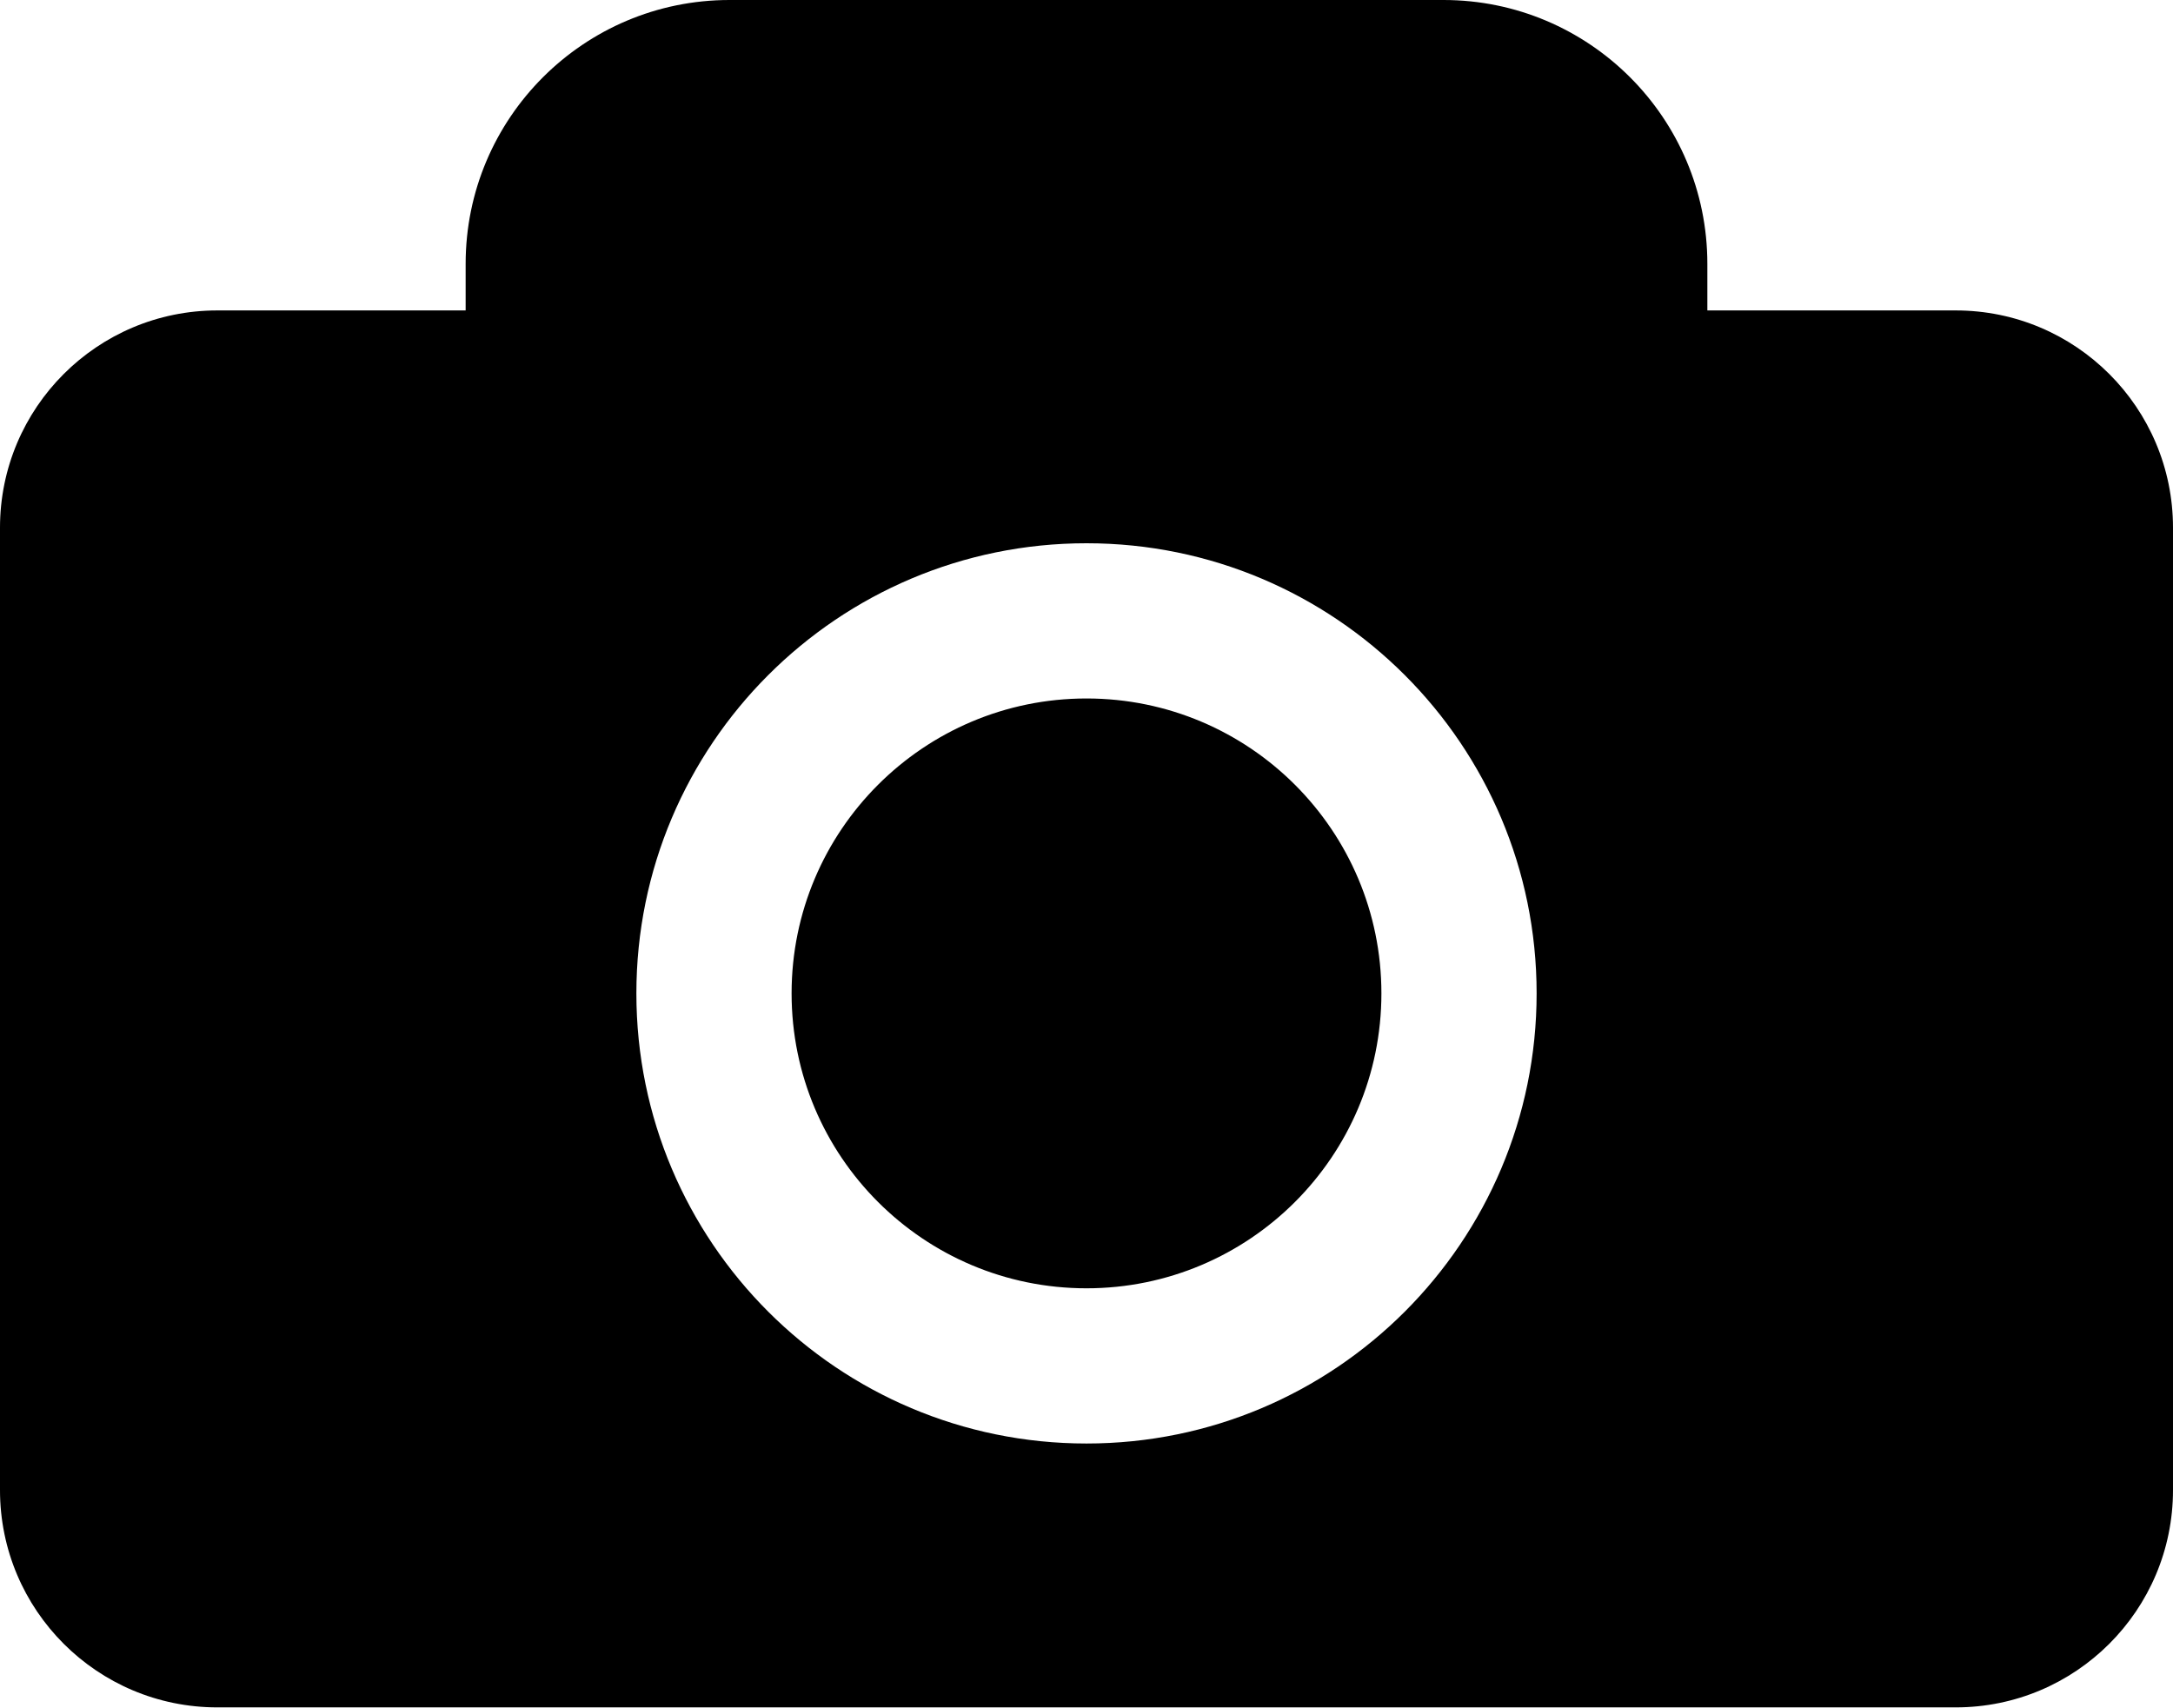
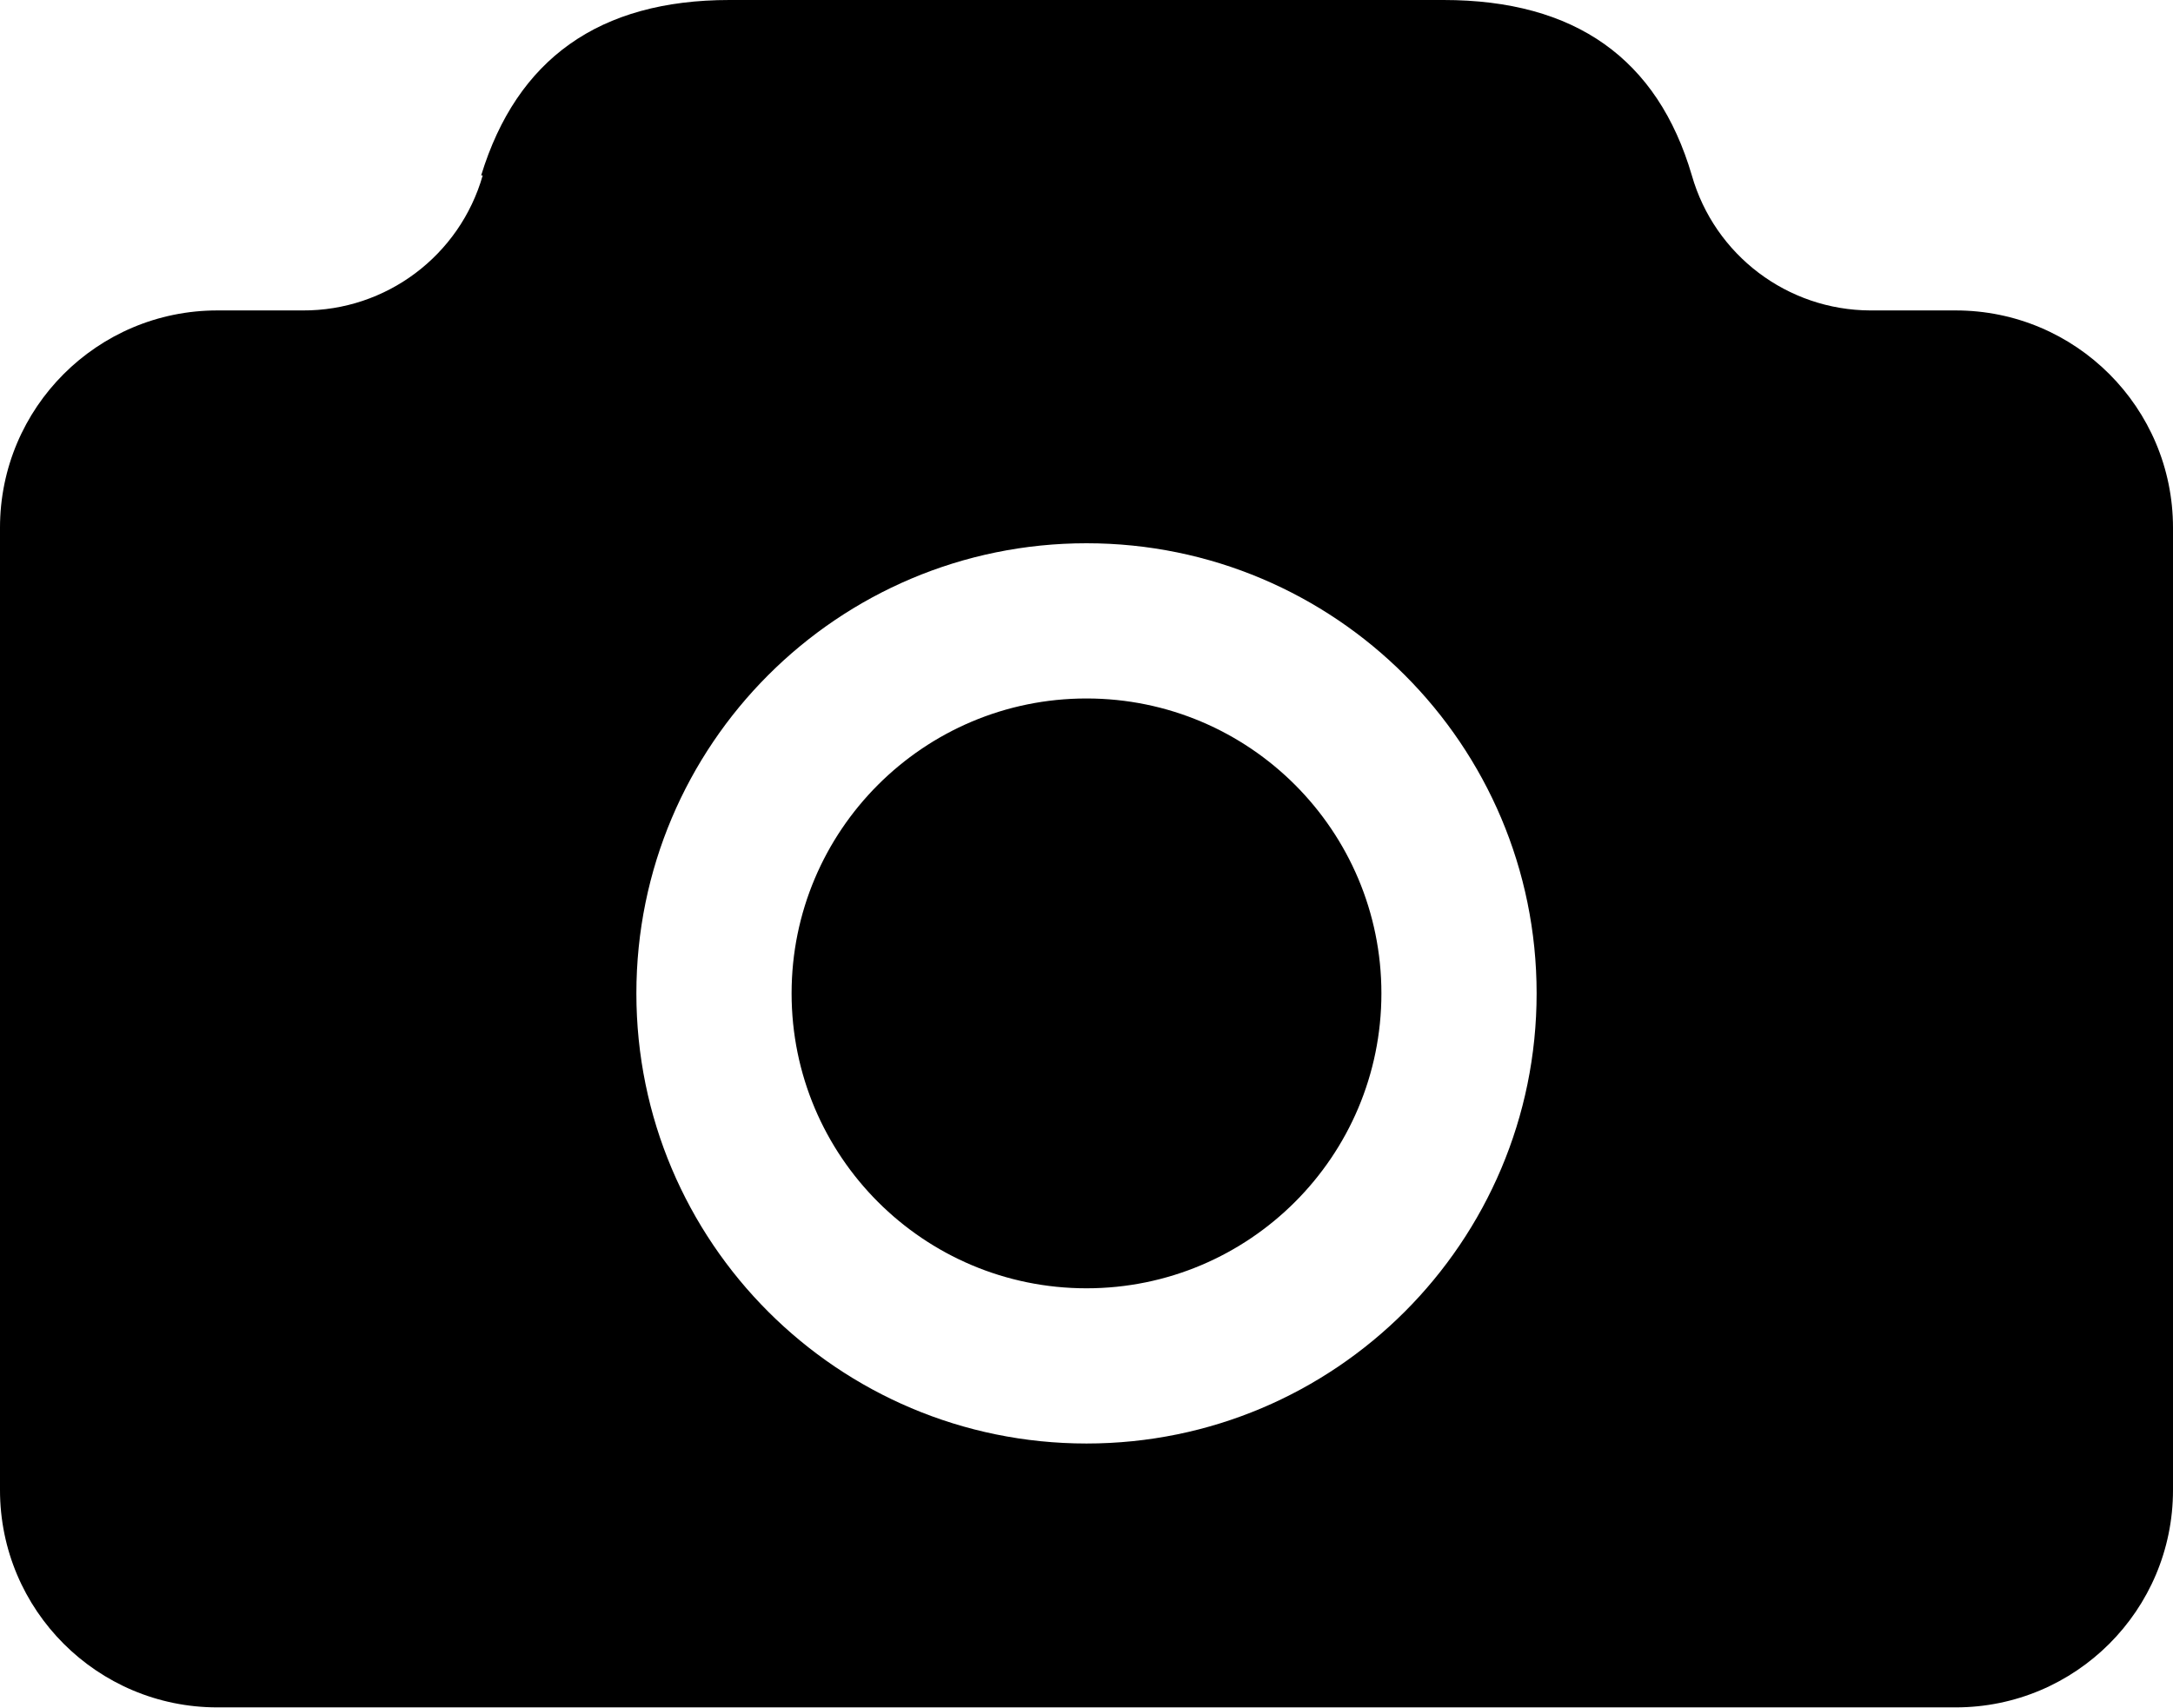
<svg xmlns="http://www.w3.org/2000/svg" viewBox="0 0 140 110">
-   <path fill-rule="evenodd" d="M30 20v-3A17 17 0 0 1 47 0h46a17 17 0 0 1 17 17v3h16a14 14 0 0 1 14 14v62a14 14 0 0 1-14 14H14A14 14 0 0 1 0 96V34a14 14 0 0 1 14-14h16zm40 73a29 29 0 1 0 0-58 29 29 0 0 0 0 58zm0-10a19 19 0 1 1 0-38 19 19 0 0 1 0 38z" />
+   <path fill-rule="evenodd" d="M31 11.3C33.3 3.8 38.6 0 47 0h46c8.5 0 13.8 3.8 16 11.3a12 12 0 0 0 11.5 8.7h5.5a14 14 0 0 1 14 14v62a14 14 0 0 1-14 14H14A14 14 0 0 1 0 96V34a14 14 0 0 1 14-14h5.5a12 12 0 0 0 11.6-8.7zM70 93a29 29 0 1 0 0-58 29 29 0 0 0 0 58zm0-10a19 19 0 1 1 0-38 19 19 0 0 1 0 38z" />
</svg>
